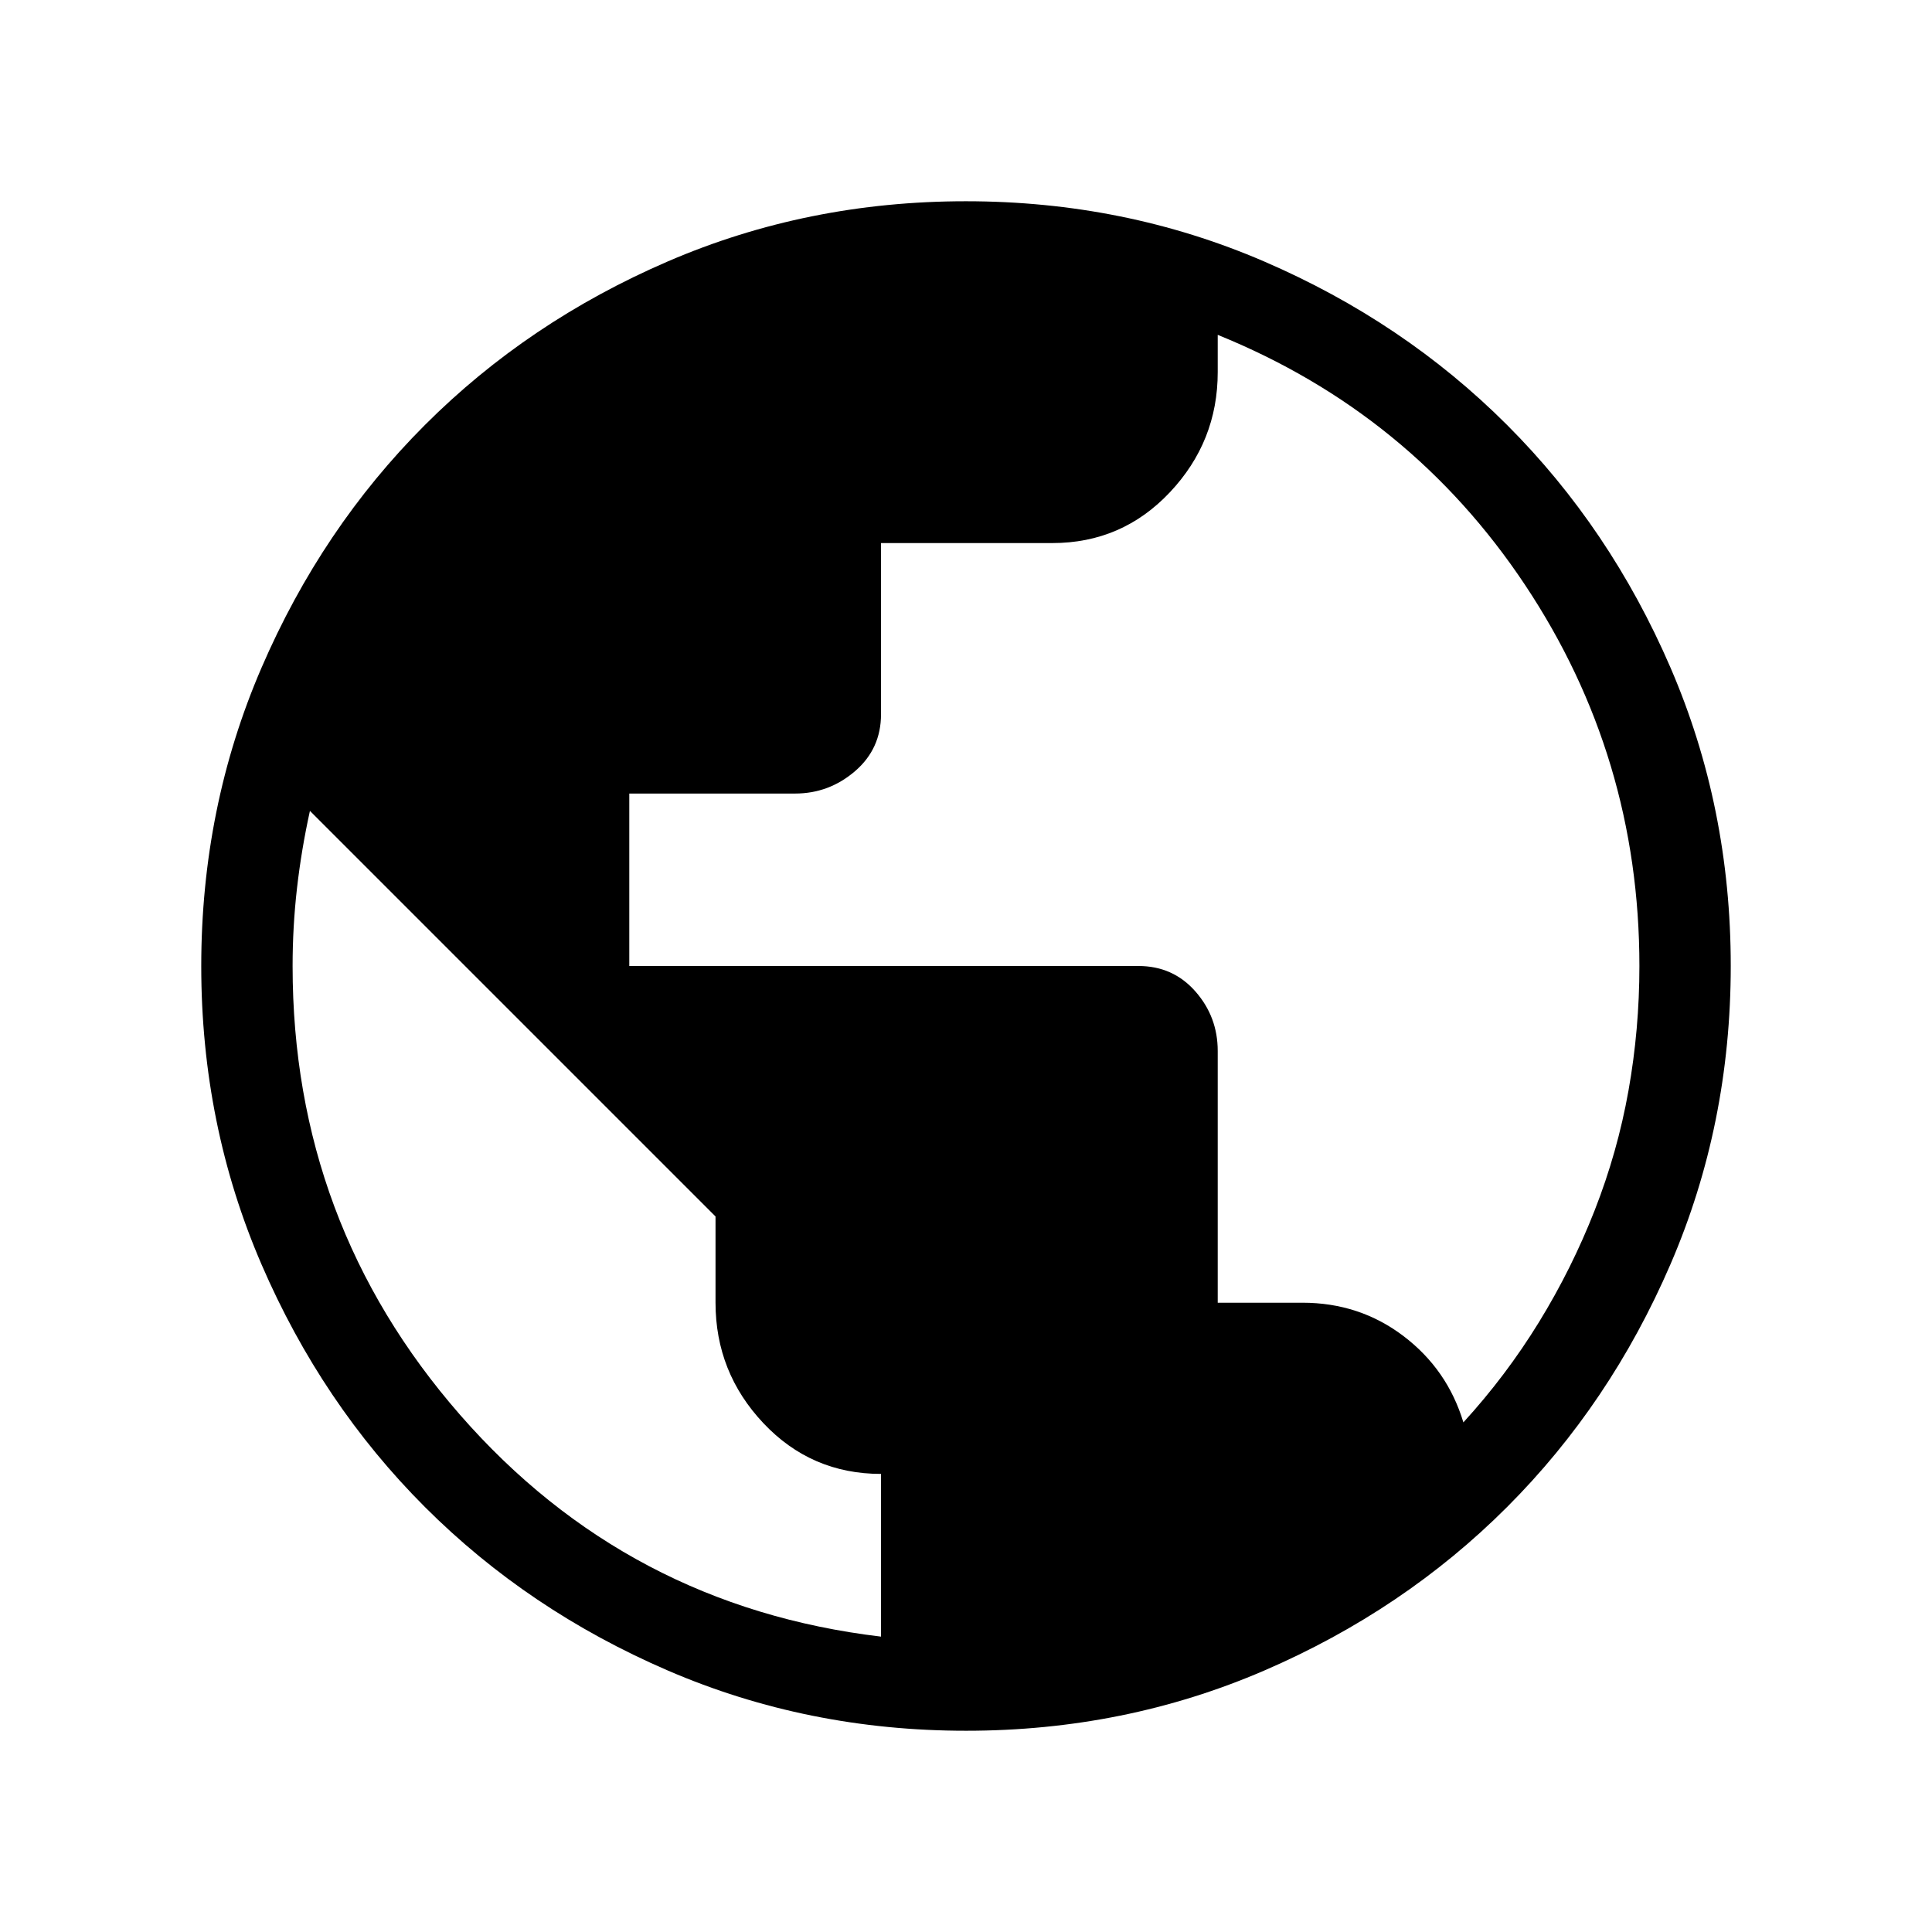
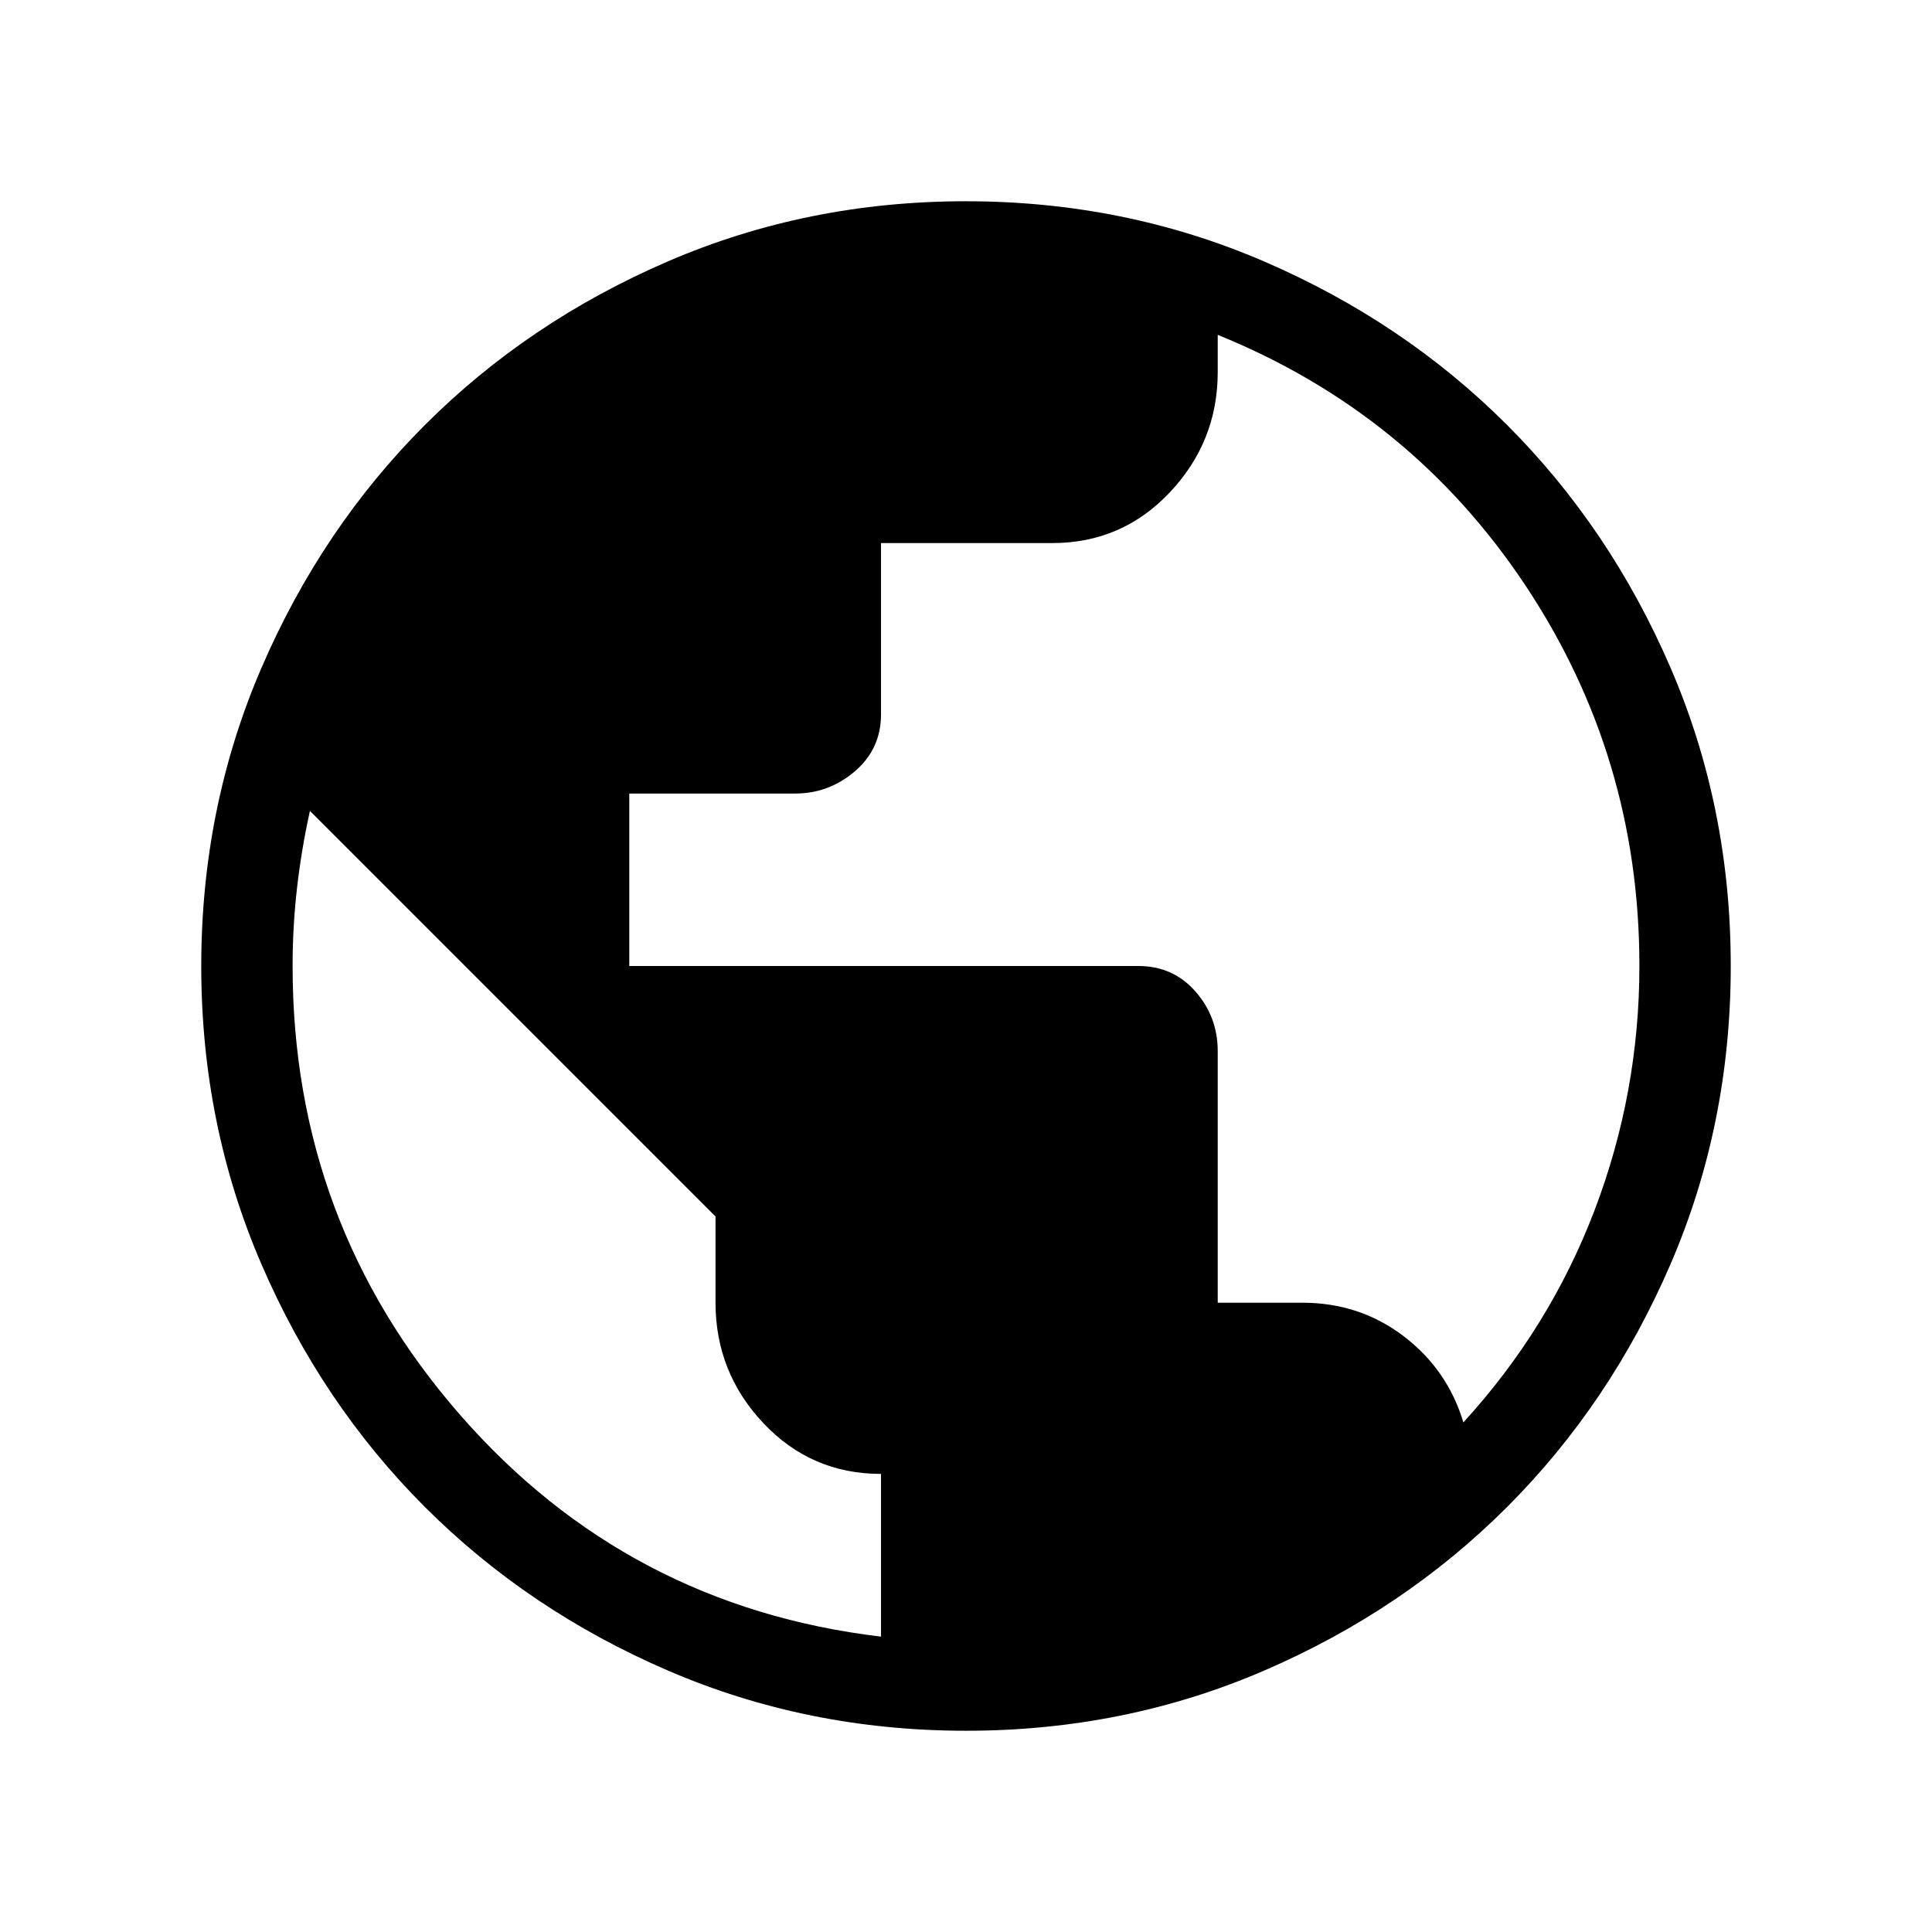
<svg xmlns="http://www.w3.org/2000/svg" height="48" viewBox="0 -960 960 960" width="48">
-   <path d="M480.07-100q-78.84 0-148.21-29.92t-120.68-81.21q-51.31-51.29-81.25-120.63Q100-401.1 100-479.93q0-78.84 29.92-148.21t81.21-120.68q51.29-51.31 120.63-81.25Q401.1-860 479.93-860q78.84 0 148.21 29.92t120.68 81.21q51.31 51.29 81.25 120.63Q860-558.9 860-480.07q0 78.84-29.92 148.21t-81.21 120.68q-51.29 51.31-120.63 81.25Q558.9-100 480.07-100Zm-42.3-46.77v-80.85q-34.68 0-58.46-25.23-23.77-25.23-23.77-59.84v-42.85L154-557.08q-4.23 19.23-6.42 38.38-2.19 19.14-2.19 38.79 0 127.6 83.15 222.87 83.15 95.27 209.23 110.27Zm289.38-106.46q21.23-23.23 37.54-49.78 16.31-26.54 27.68-55.55 11.38-29.01 16.81-59.49 5.43-30.49 5.43-61.95 0-103.98-56.84-189.38-56.85-85.39-152.69-124.23v18.51q0 34.49-23.78 59.72-23.77 25.23-58.45 25.23h-85.08v85.07q0 17.17-12.92 28.28-12.93 11.11-29.79 11.11h-82.37V-480h253q17.17 0 28.28 12.62 11.11 12.61 11.11 29.61v125.08h42.06q28.4 0 50.24 16.57 21.84 16.58 29.77 42.89Z" />
+   <path d="M480.07-100q-78.84 0-148.21-29.92t-120.68-81.21q-51.31-51.29-81.25-120.63Q100-401.1 100-479.93q0-78.84 29.92-148.21t81.21-120.68q51.29-51.31 120.63-81.25Q401.1-860 479.93-860q78.84 0 148.21 29.92t120.68 81.21q51.31 51.29 81.25 120.63Q860-558.9 860-480.07q0 78.84-29.92 148.21t-81.21 120.68q-51.29 51.31-120.63 81.25Q558.9-100 480.07-100Zm-42.3-46.77v-80.85q-34.68 0-58.46-25.23-23.77-25.23-23.77-59.84v-42.85L154-557.08q-4.23 19.23-6.42 38.38-2.19 19.14-2.19 38.79 0 127.6 83.15 222.87 83.15 95.27 209.23 110.27Zm289.38-106.46q42.85-46.85 65.16-105.35 22.3-58.5 22.3-121.56 0-103.93-56.84-189.28-56.85-85.35-152.69-124.19v18.51q0 34.49-23.78 59.72-23.77 25.23-58.45 25.23h-85.08v85.07q0 17.17-12.92 28.28-12.93 11.11-29.79 11.11h-82.37V-480h253q17.17 0 28.28 12.62 11.11 12.61 11.11 29.61v125.08h42.06q28.4 0 50.24 16.57 21.84 16.58 29.77 42.89Z" />
</svg>
